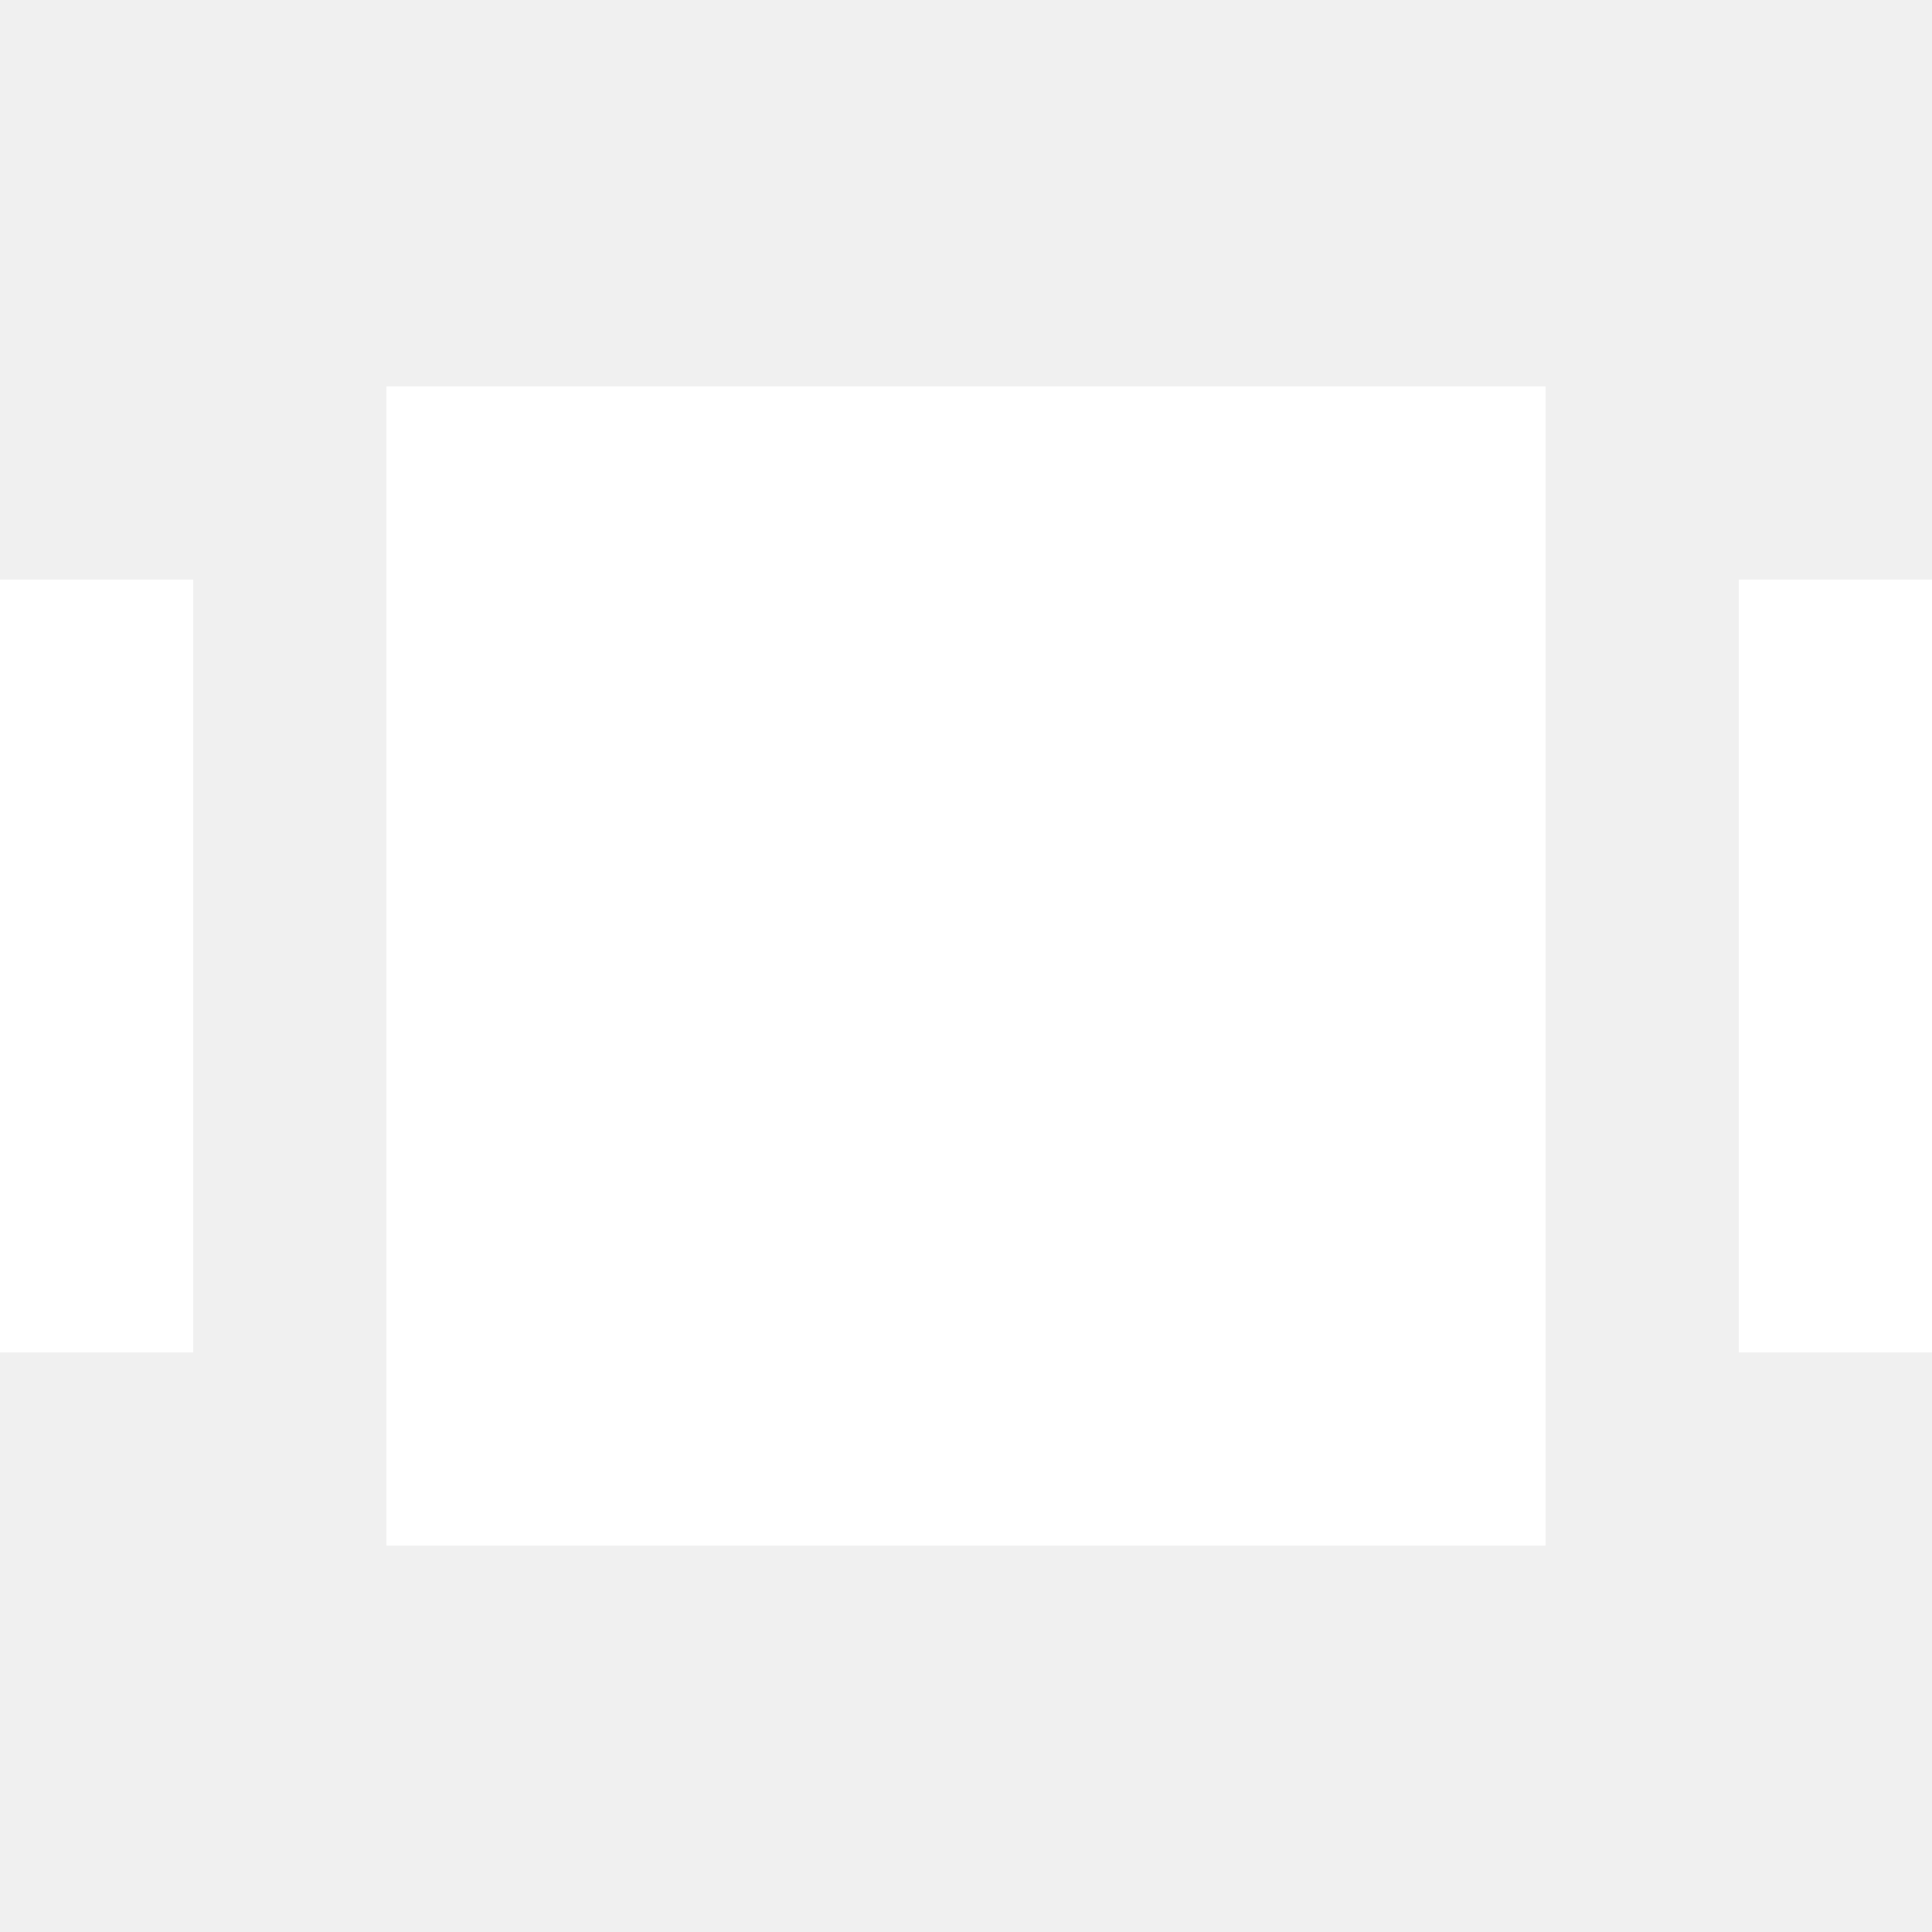
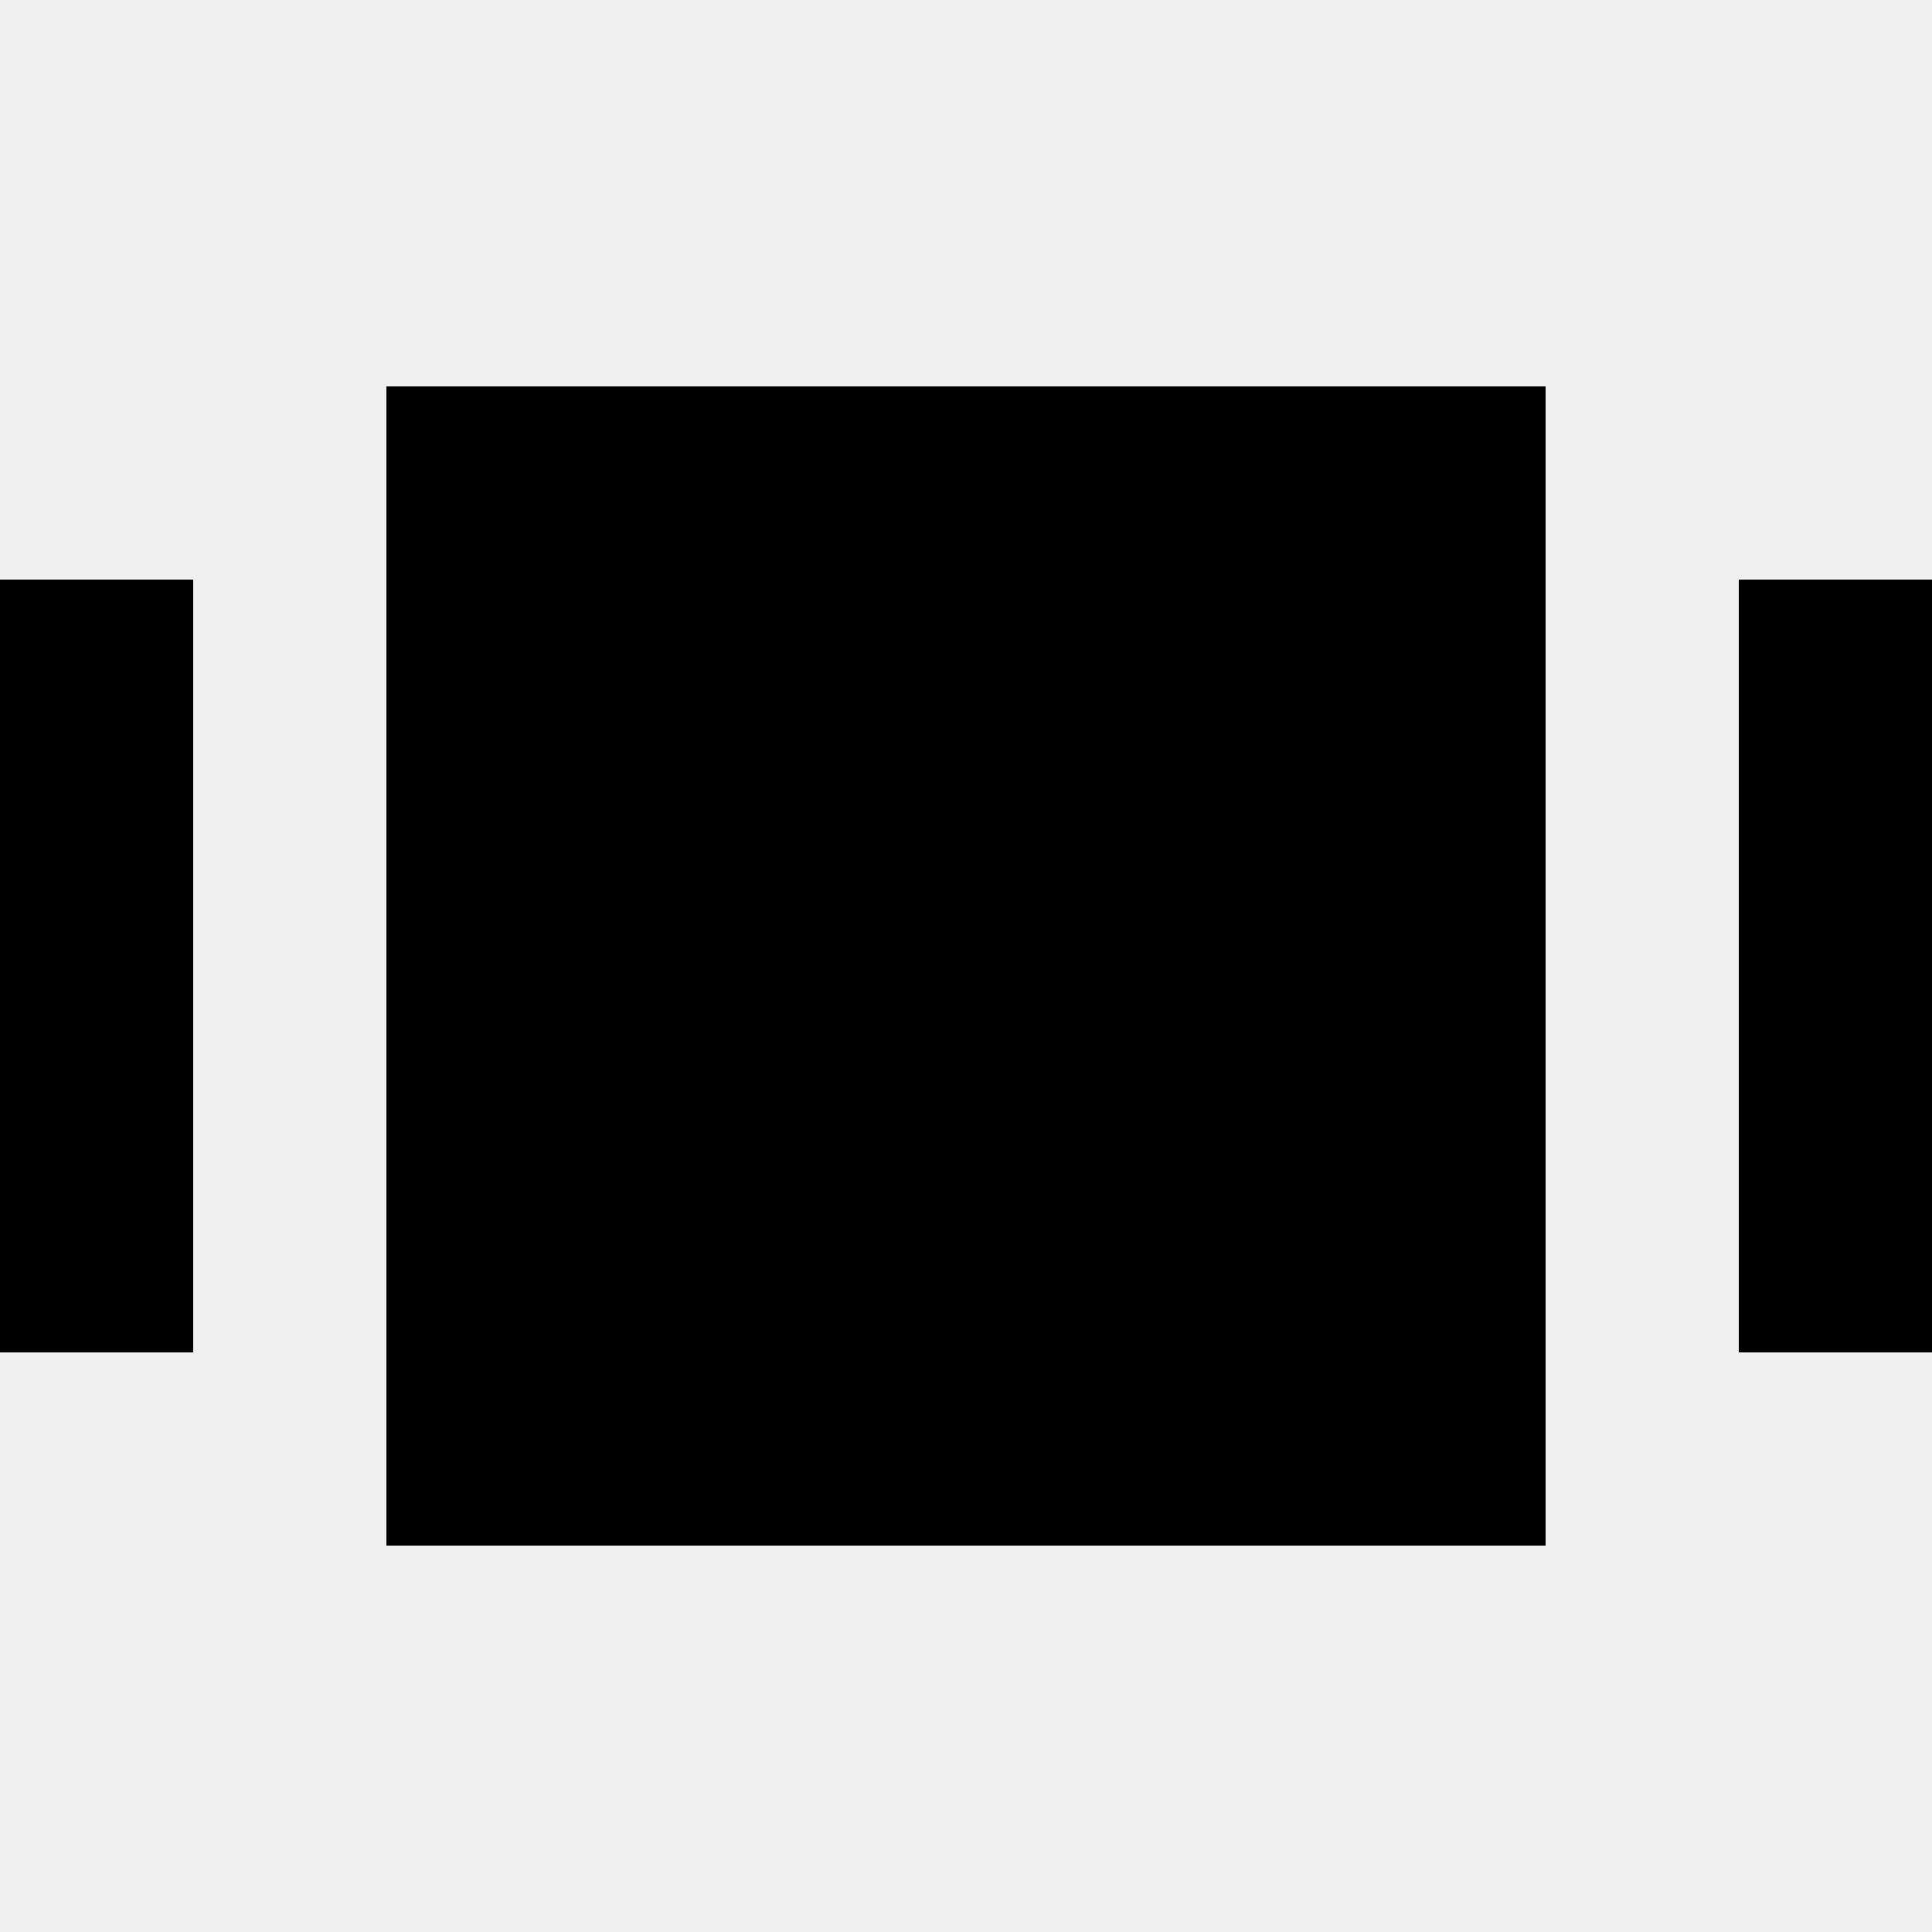
<svg xmlns="http://www.w3.org/2000/svg" width="20" height="20" viewBox="0 0 20 20" fill="none">
-   <rect x="4" y="4" width="12" height="12" fill="white" />
-   <rect y="6" width="2" height="8" fill="white" />
-   <rect x="18" y="6" width="2" height="8" fill="white" />
+   <rect x="4" y="4" width="12" height="12" fill="currentColor" />
+   <rect y="6" width="2" height="8" fill="currentColor" />
+   <rect x="18" y="6" width="2" height="8" fill="currentColor" />
</svg>
